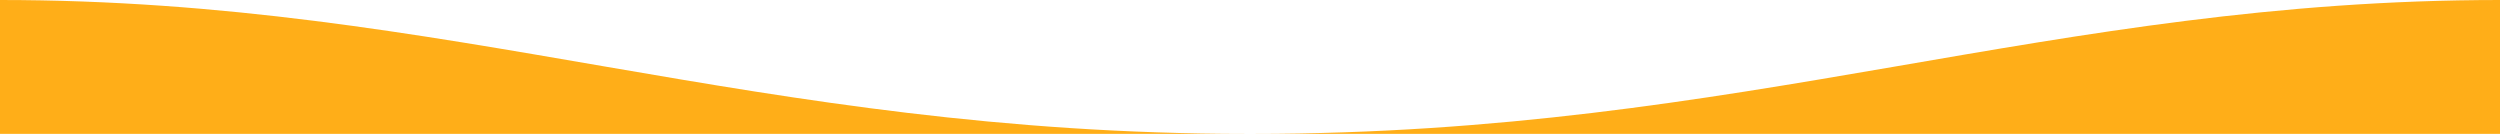
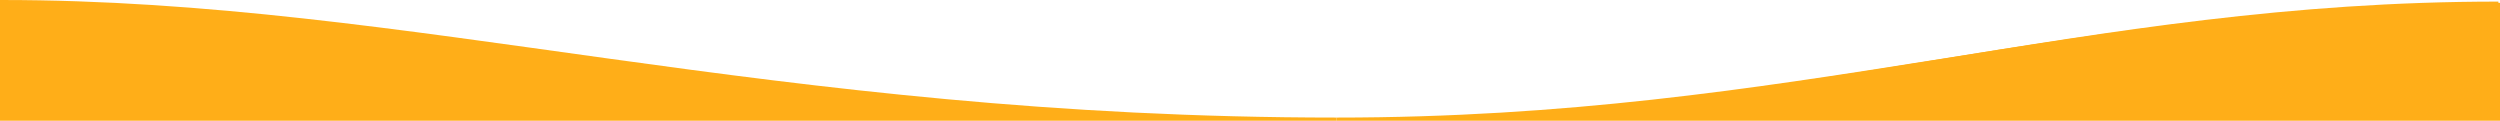
- <svg xmlns="http://www.w3.org/2000/svg" id="Camada_1" viewBox="0 0 749 41">
+ <svg xmlns="http://www.w3.org/2000/svg" id="Layer_2" data-name="Layer 2" viewBox="0 0 784.6 37.9">
  <defs>
-     <style>.cls-1{fill:#ffae18;stroke-width:0px;}</style>
+     <style>
+       .cls-1 {
+         fill: #ffae18;
+         stroke-width: 0px;
+       }
+ 
+       .cls-2 {
+         fill: none;
+         stroke: #ffae18;
+       }
+     </style>
  </defs>
-   <path transform="matrix(-1,0,0,-1,749,40.1)" class="cls-1" d="M 0 0 h 373.5 C 226.4 0 134.2 40.1 0 40.1 V 0 Z" />
-   <path transform="matrix(-1,0,0,-1,749,40.1)" class="cls-1" d="M 749 40.1 C 614.8 40.1 522.5 0 375.5 0 h 373.5 v 40.1 Z" />
+   <g id="Layer_1-2" data-name="Layer 1">
+     <g>
+       <g>
+         <path class="cls-1" d="M419.5,37.4H.5V.5c128,0,241.5,36.9,419,36.9Z" />
+         <path class="cls-2" d="M419.5,37.4H.5V.5c128,0,241.5,36.9,419,36.9Z" />
+       </g>
+       <g>
+         <path class="cls-1" d="M784.1,37.4h-364.6C563.1,37.4,653.1.5,784.1.5v36.9Z" />
+         <path class="cls-2" d="M784.1,37.4h-364.6c143.6,0,233.6-36,364.6-36v36Z" />
+       </g>
+     </g>
+   </g>
</svg>
